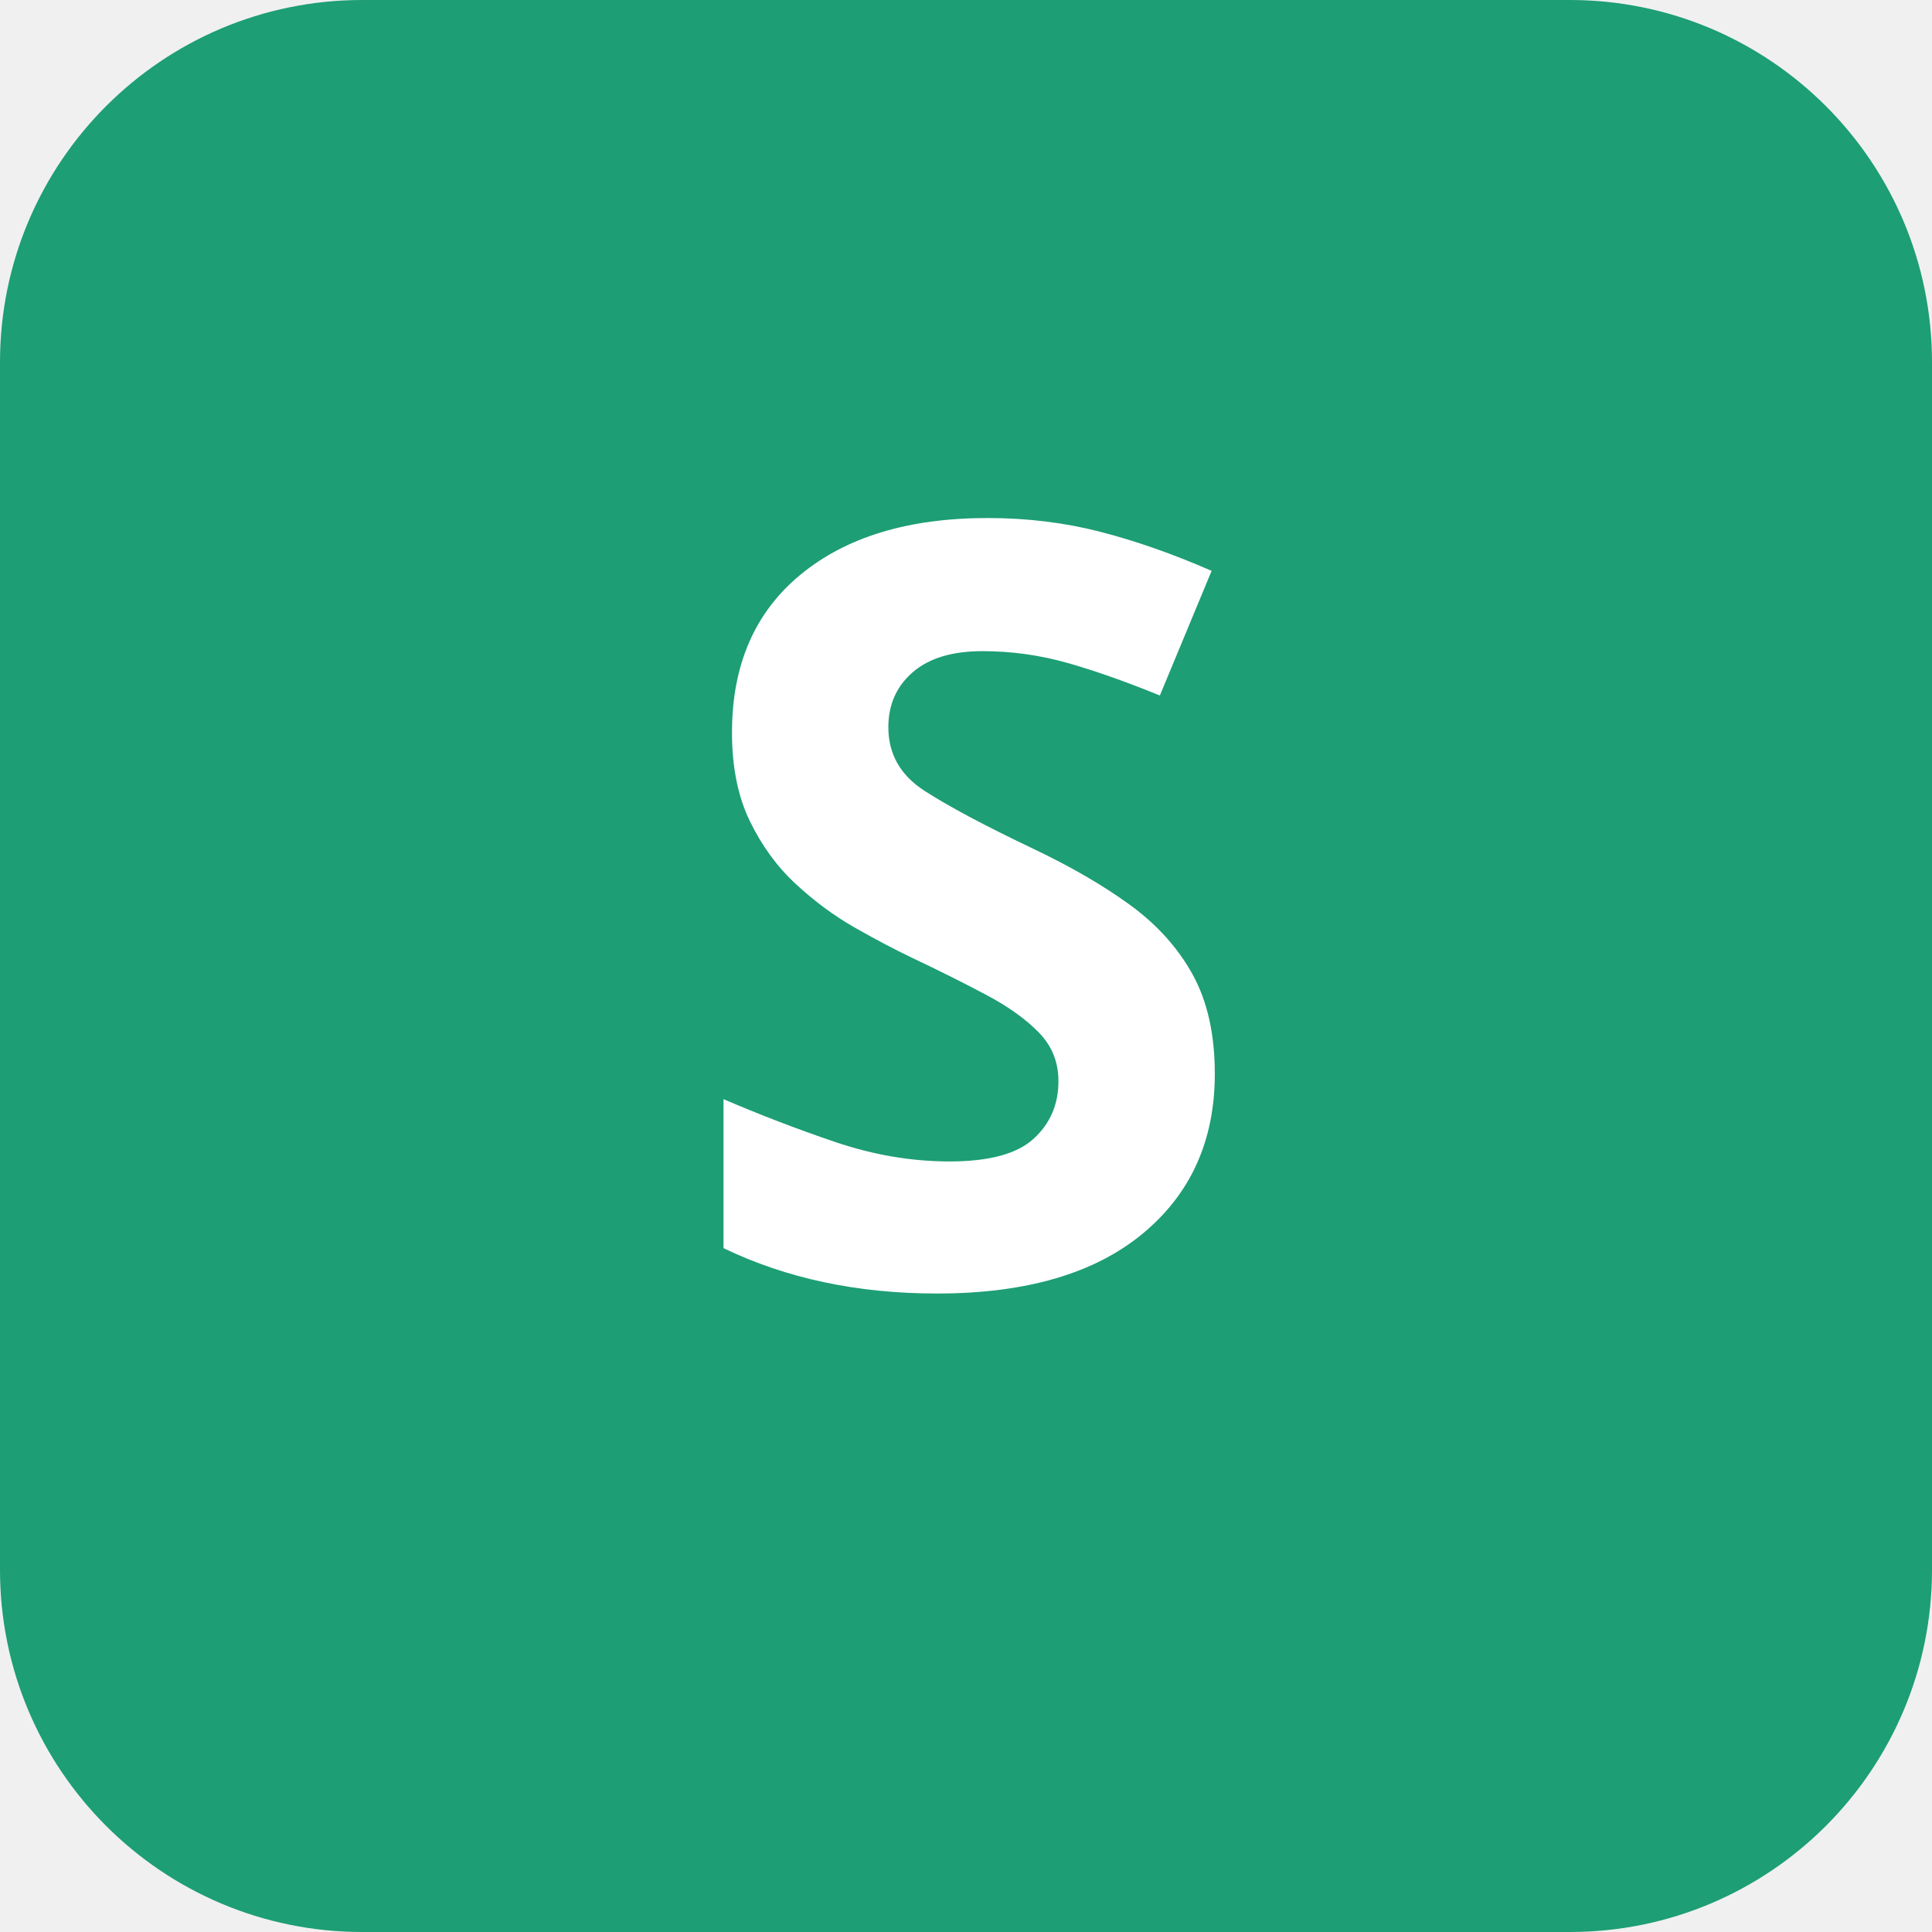
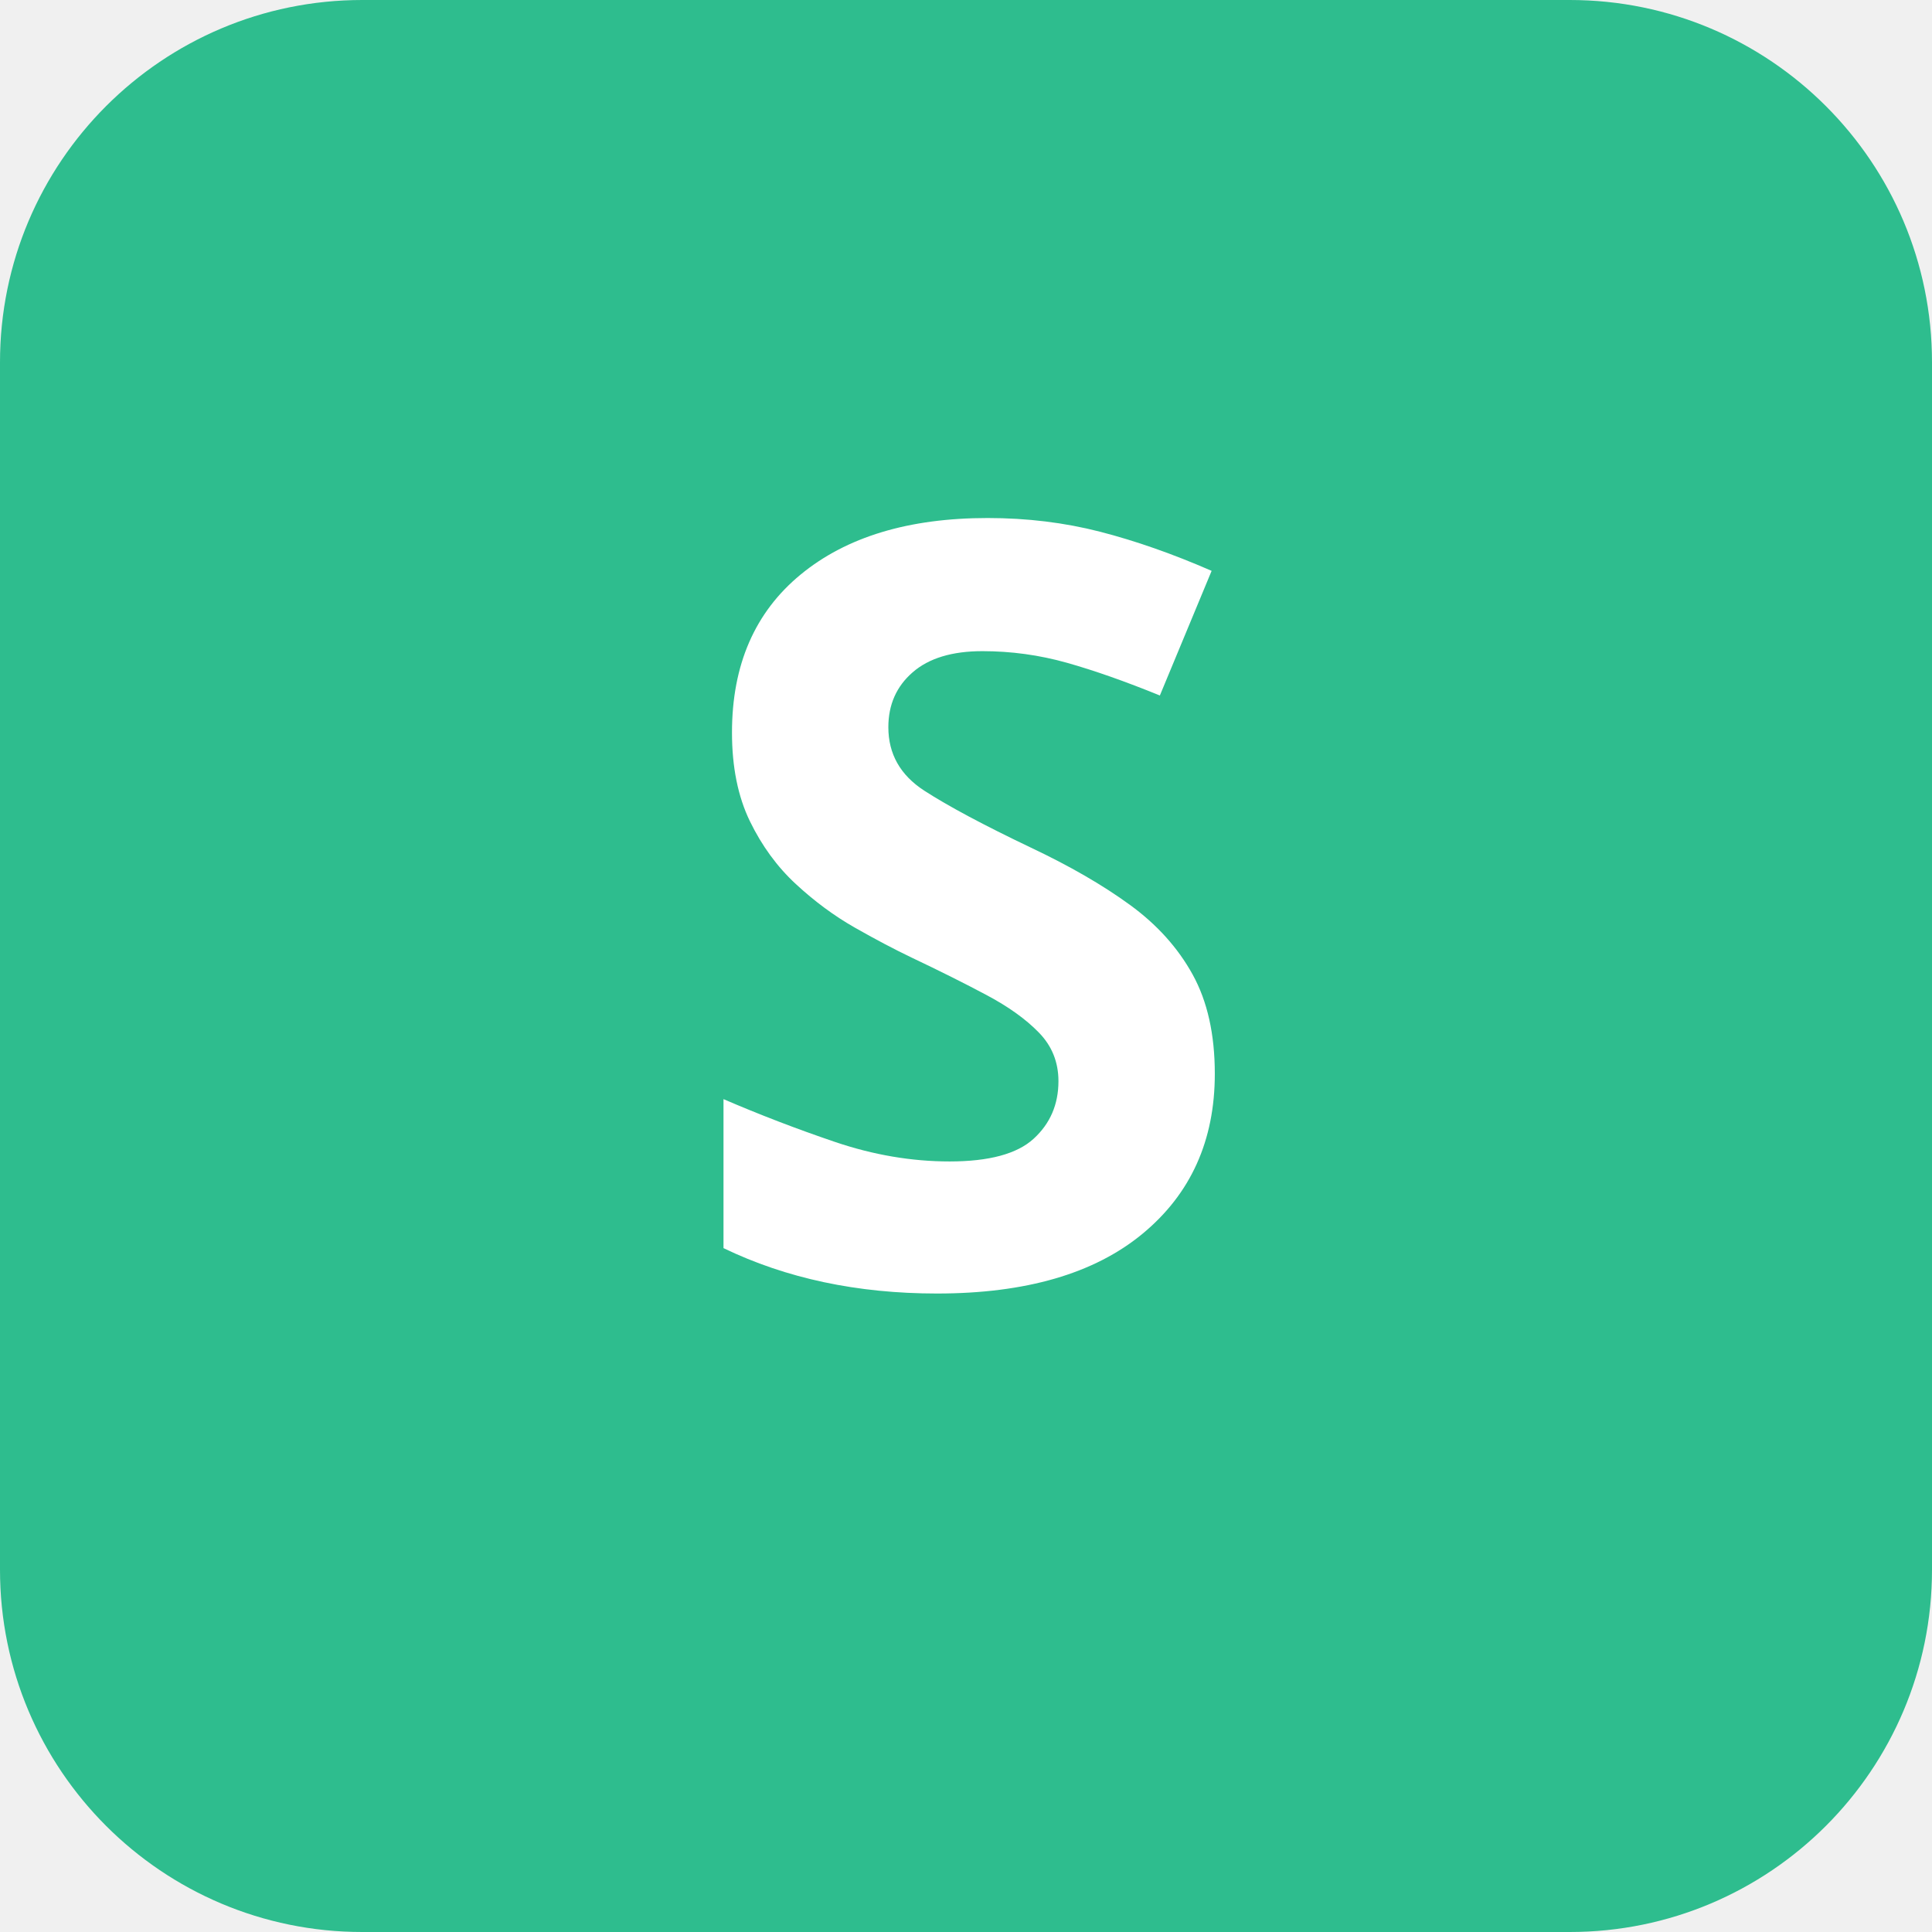
<svg xmlns="http://www.w3.org/2000/svg" viewBox="0 0 512 512">
-   <rect width="512" height="512" rx="96" fill="#1D9E75" />
+   <rect width="512" height="512" rx="96" fill="#2EBD8E" />
  <text x="256" y="340" font-family="Arial Black, sans-serif" font-size="280" font-weight="900" fill="white" text-anchor="middle">S</text>
</svg>
